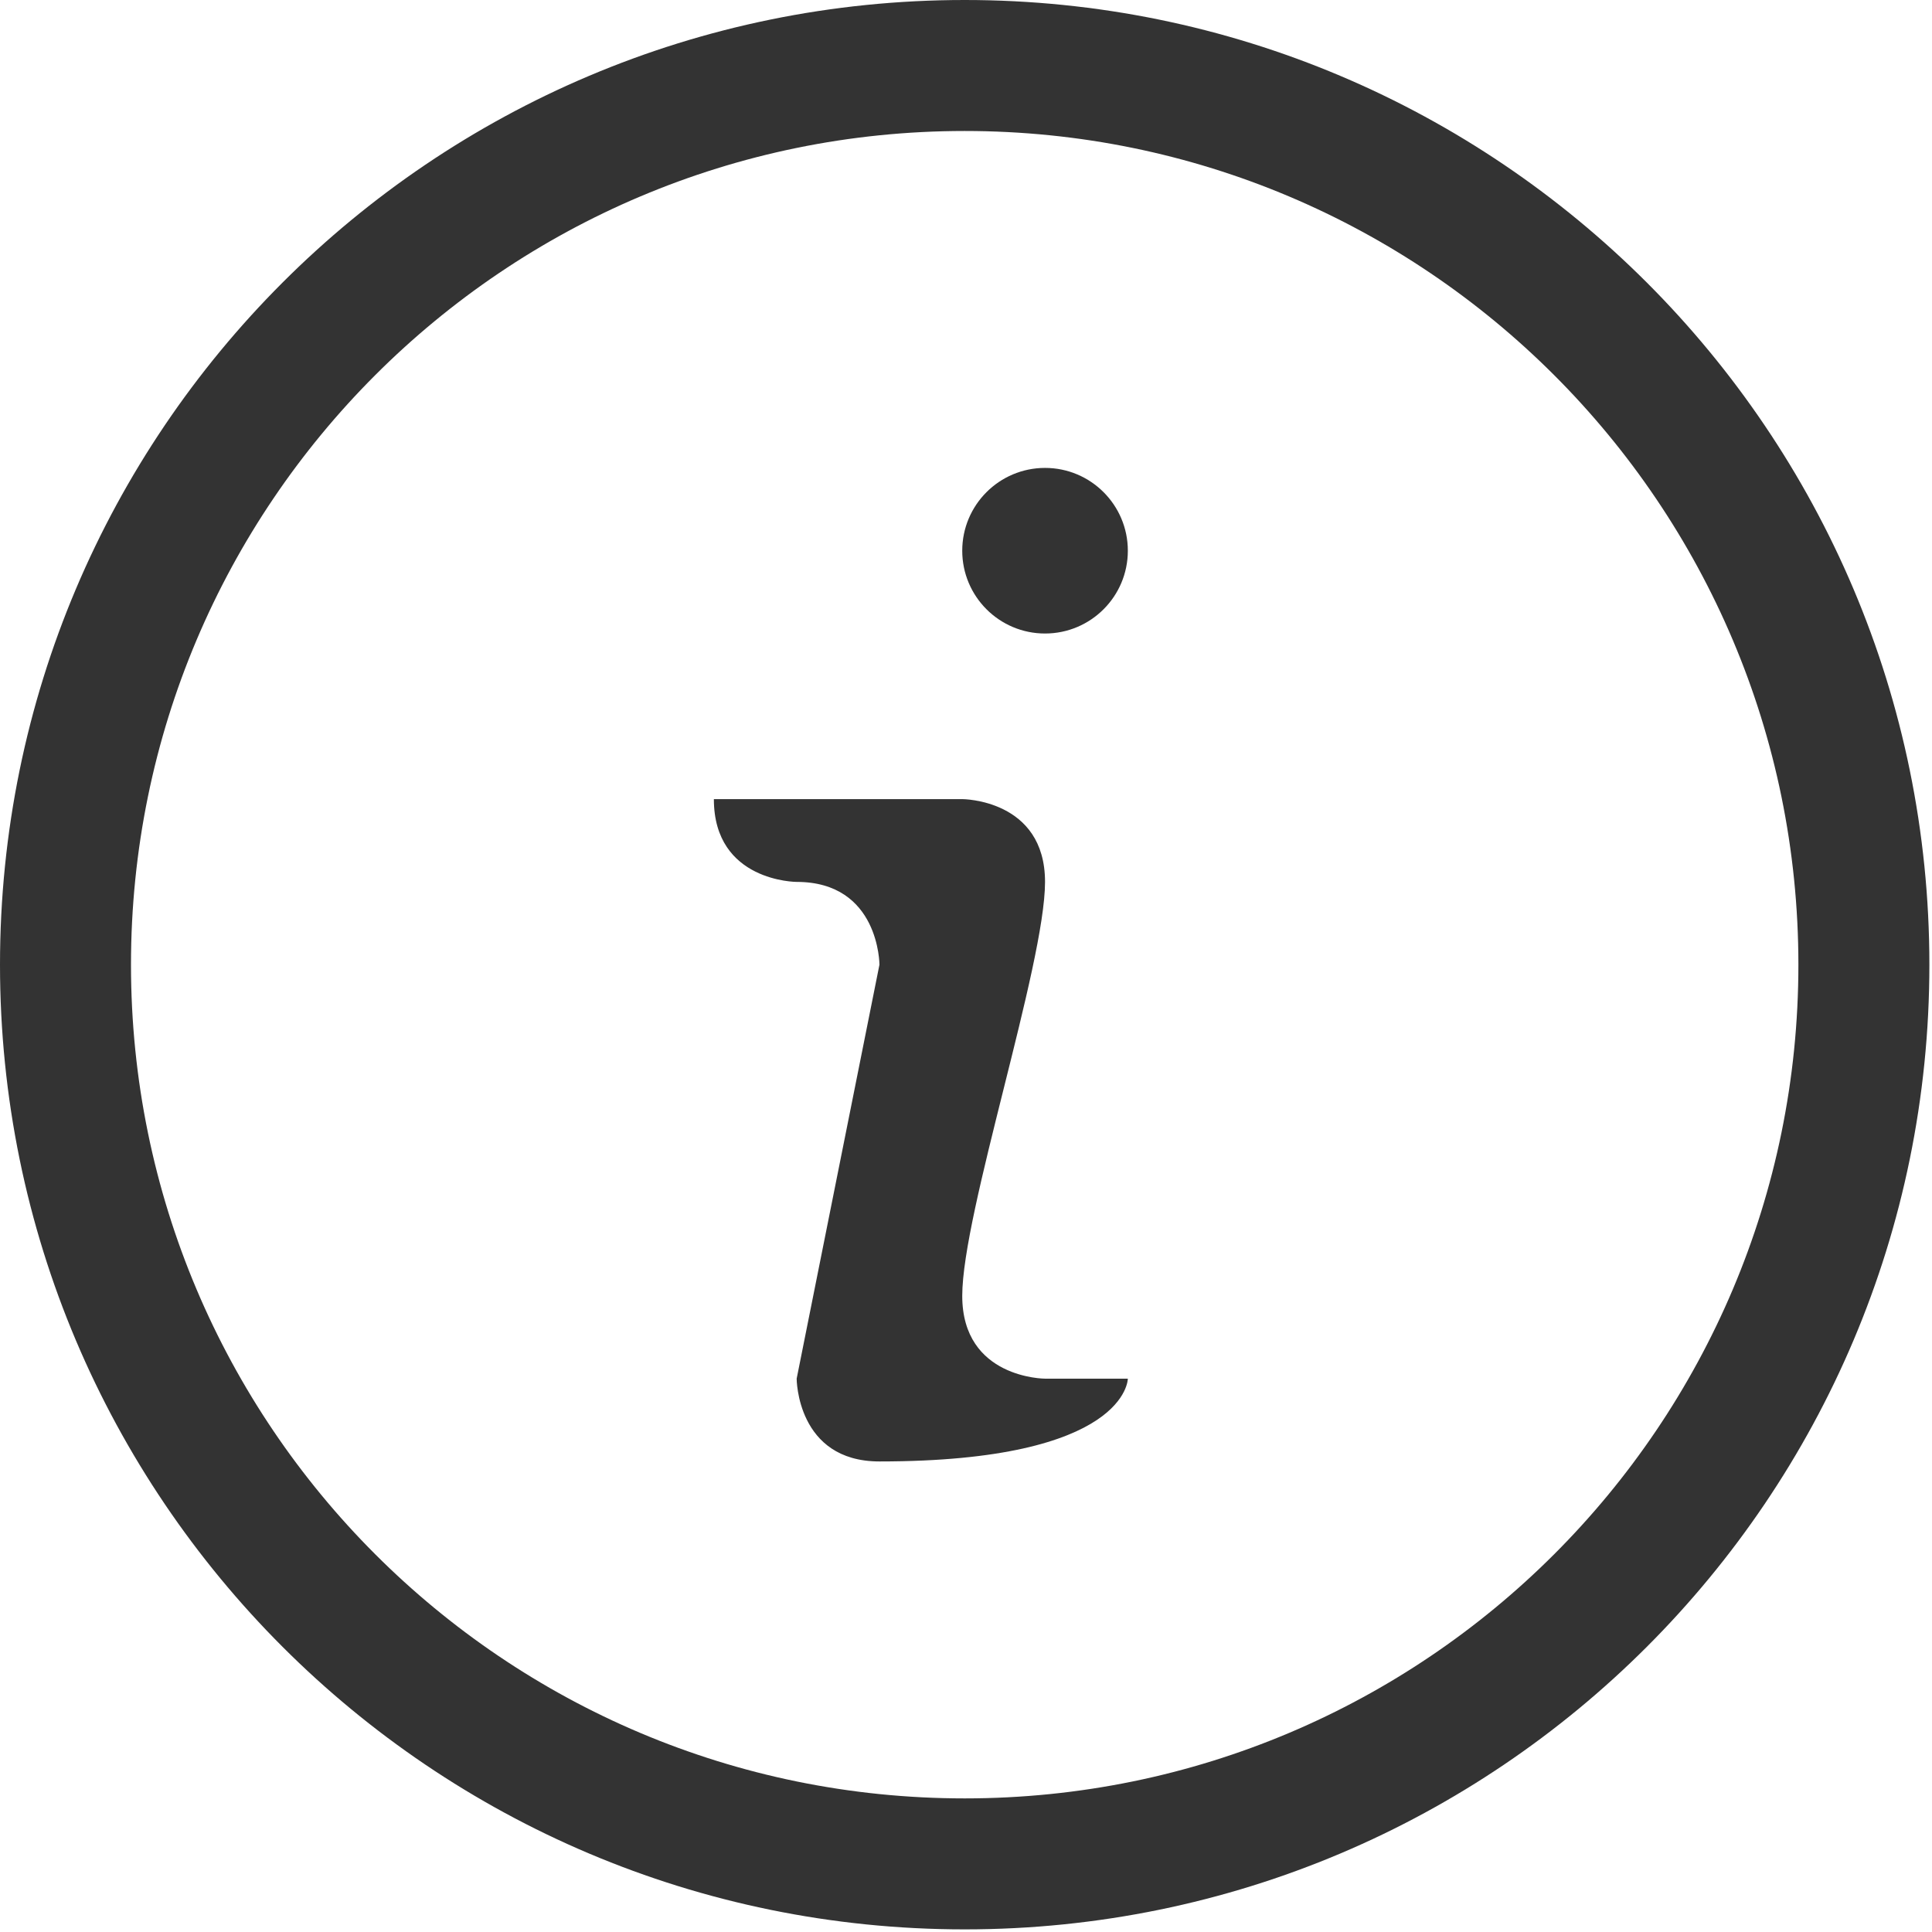
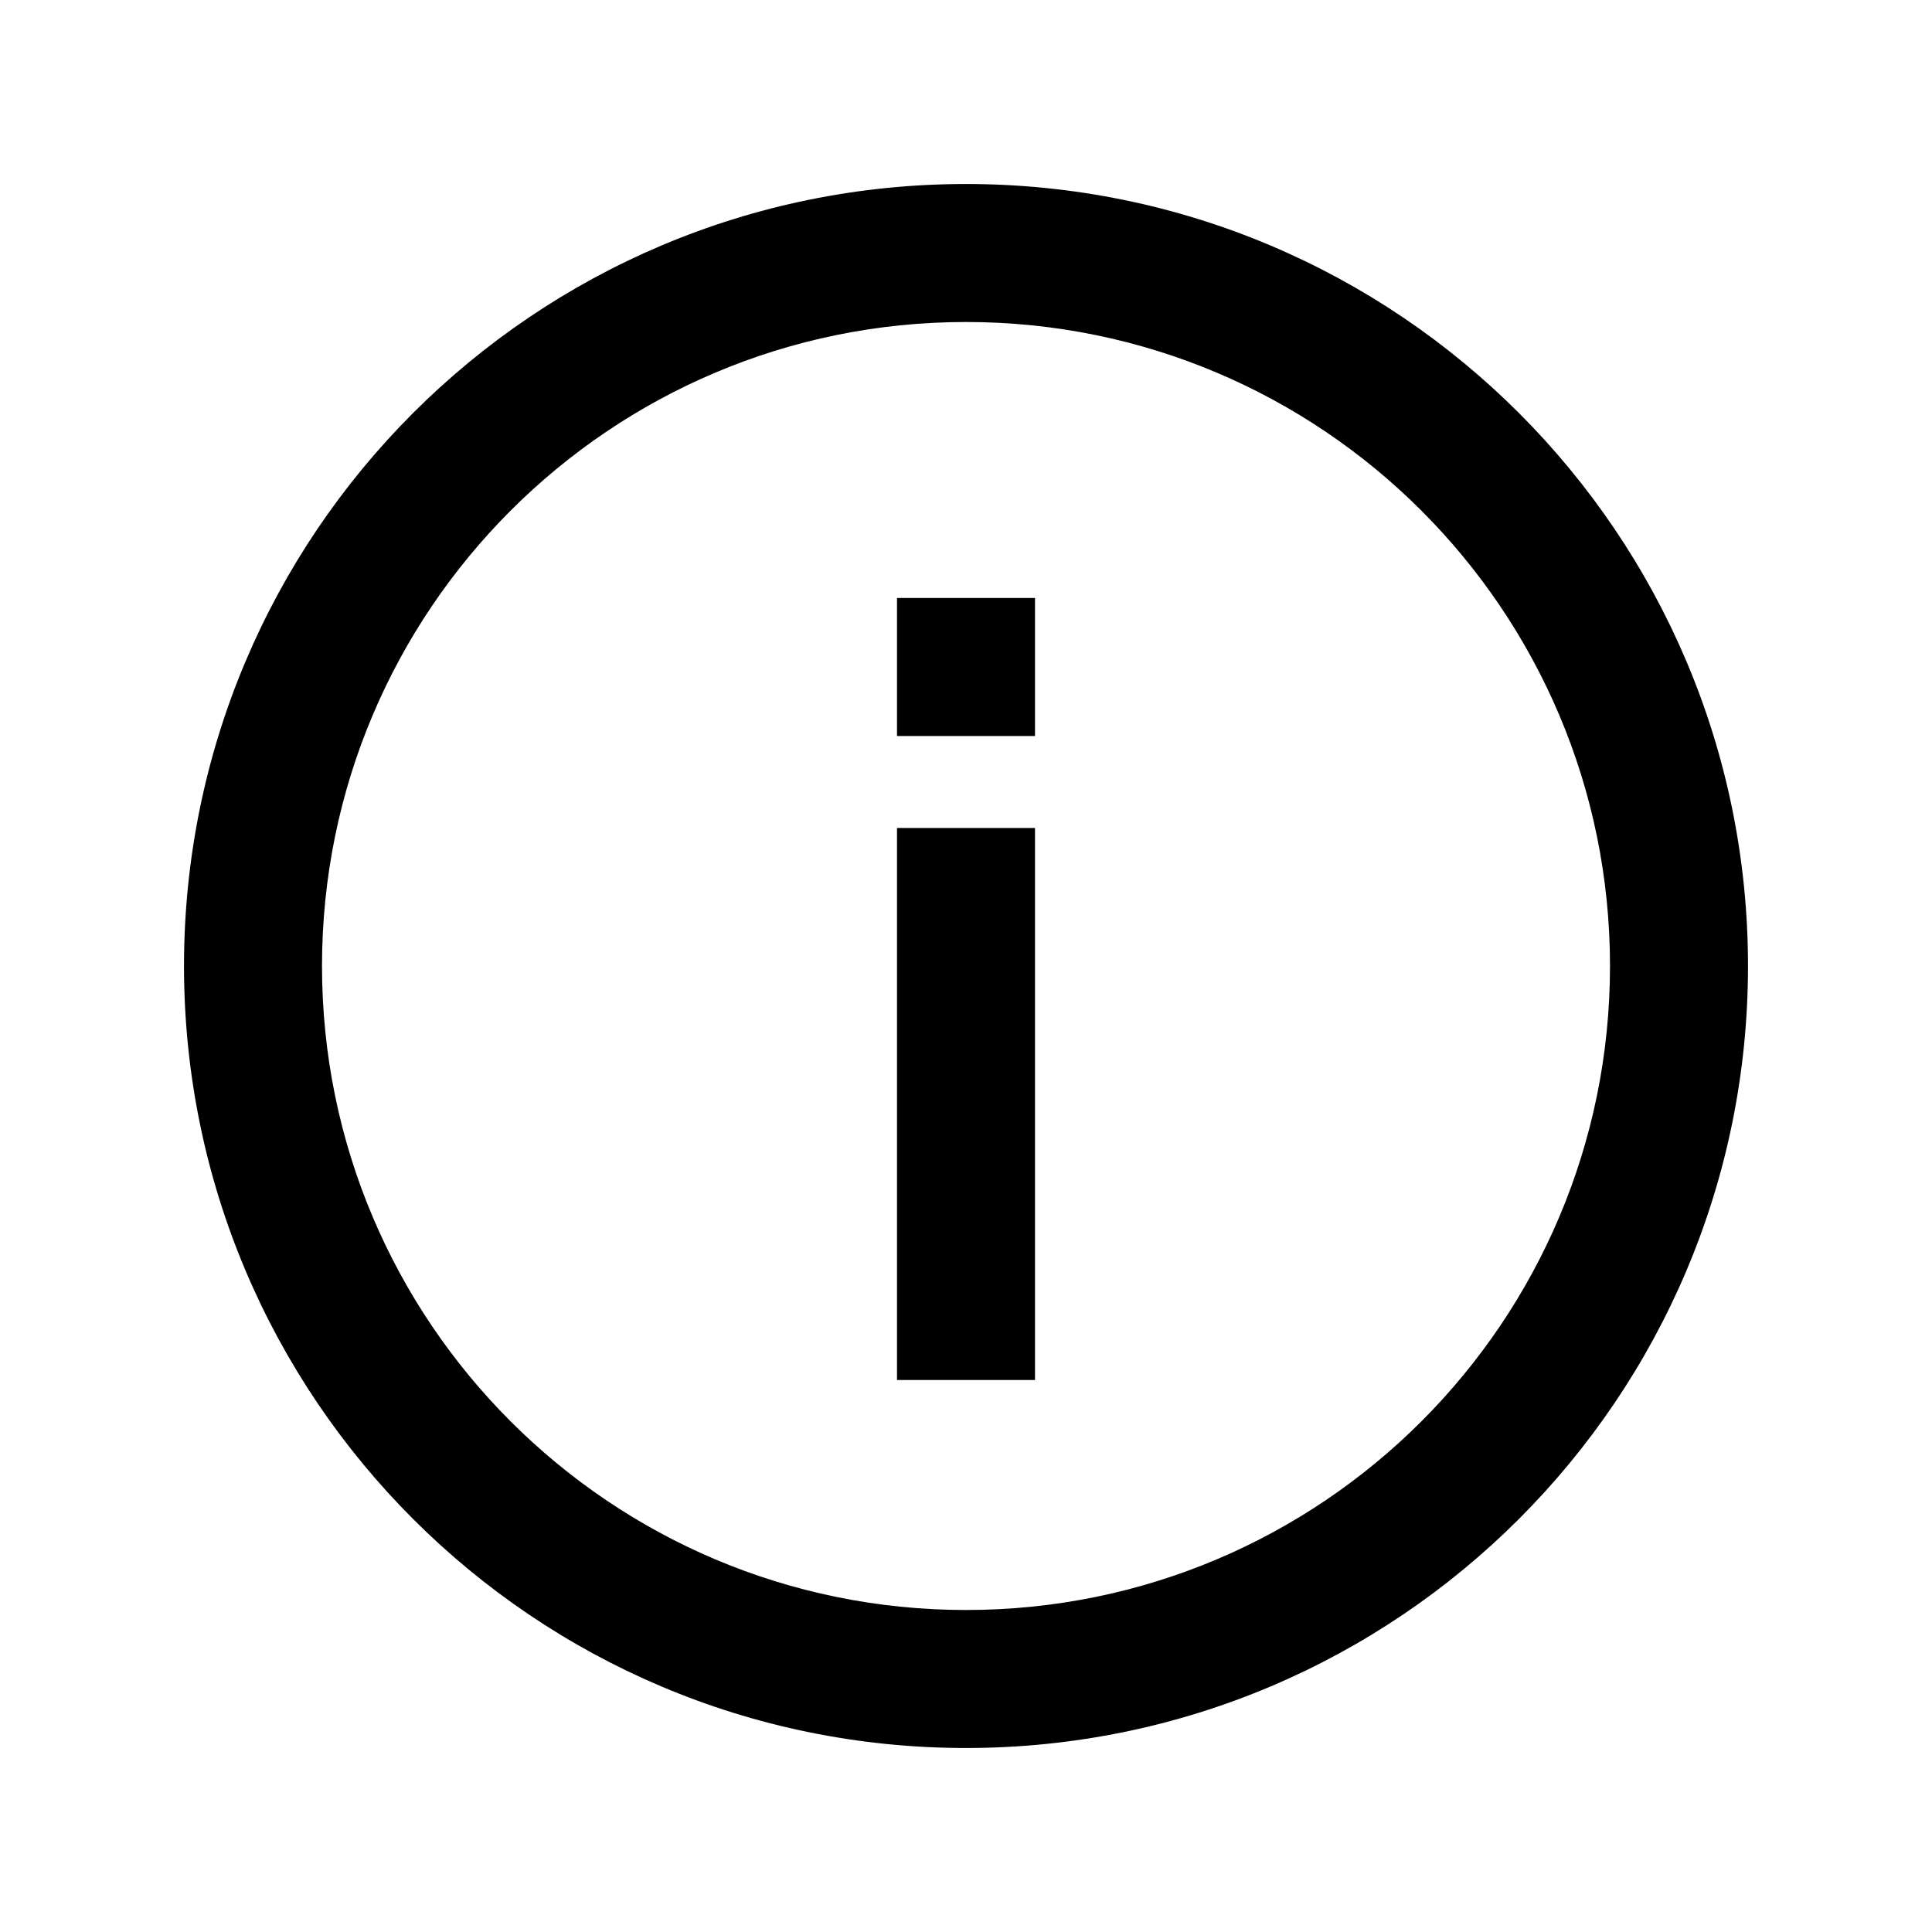
- <svg xmlns="http://www.w3.org/2000/svg" t="1704439088641" class="icon" viewBox="0 0 1024 1024" version="1.1" p-id="4510" width="200" height="200">
-   <path d="M511.306 1022.612c-282.377 0-511.306-228.919-511.306-511.306 0-282.377 228.929-511.306 511.306-511.306 282.387 0 511.306 228.919 511.306 511.306s-228.919 511.306-511.306 511.306z m0-953.186c-244.039 0-441.88 197.841-441.88 441.88 0 244.049 197.831 441.88 441.88 441.88s441.88-197.831 441.88-441.88c0-244.039-197.841-441.88-441.88-441.88z m-45.179 705.173c-43.88 0-43.88-43.88-43.88-43.88l43.88-219.412s0-43.88-43.88-43.88c0 0-43.88 0-43.88-43.88H510.008s43.88 0 43.88 43.88-43.88 175.522-43.88 219.412c0 43.88 43.88 43.88 43.88 43.88h43.89c-0.01 0-0.01 43.88-131.651 43.88z m87.761-438.824c-24.237 0-43.88-19.653-43.88-43.88 0-24.237 19.653-43.89 43.88-43.89 24.237 0 43.89 19.653 43.89 43.89 0 24.237-19.653 43.88-43.89 43.88z m3.895-10.396" fill="#333333" p-id="4511" />
+ <svg xmlns="http://www.w3.org/2000/svg" t="1704771619705" class="icon" viewBox="0 0 1024 1024" version="1.1" p-id="5274" width="200" height="200">
+   <path d="M512 97.524c228.913 0 414.476 185.563 414.476 414.476s-185.563 414.476-414.476 414.476S97.524 740.913 97.524 512 283.087 97.524 512 97.524z m0 73.143C323.486 170.667 170.667 323.486 170.667 512s152.82 341.333 341.333 341.333 341.333-152.82 341.333-341.333S700.514 170.667 512 170.667z m36.571 268.19v292.571h-73.143V438.857h73.143z m0-121.905v73.143h-73.143v-73.143h73.143z" p-id="5275" />
</svg>
